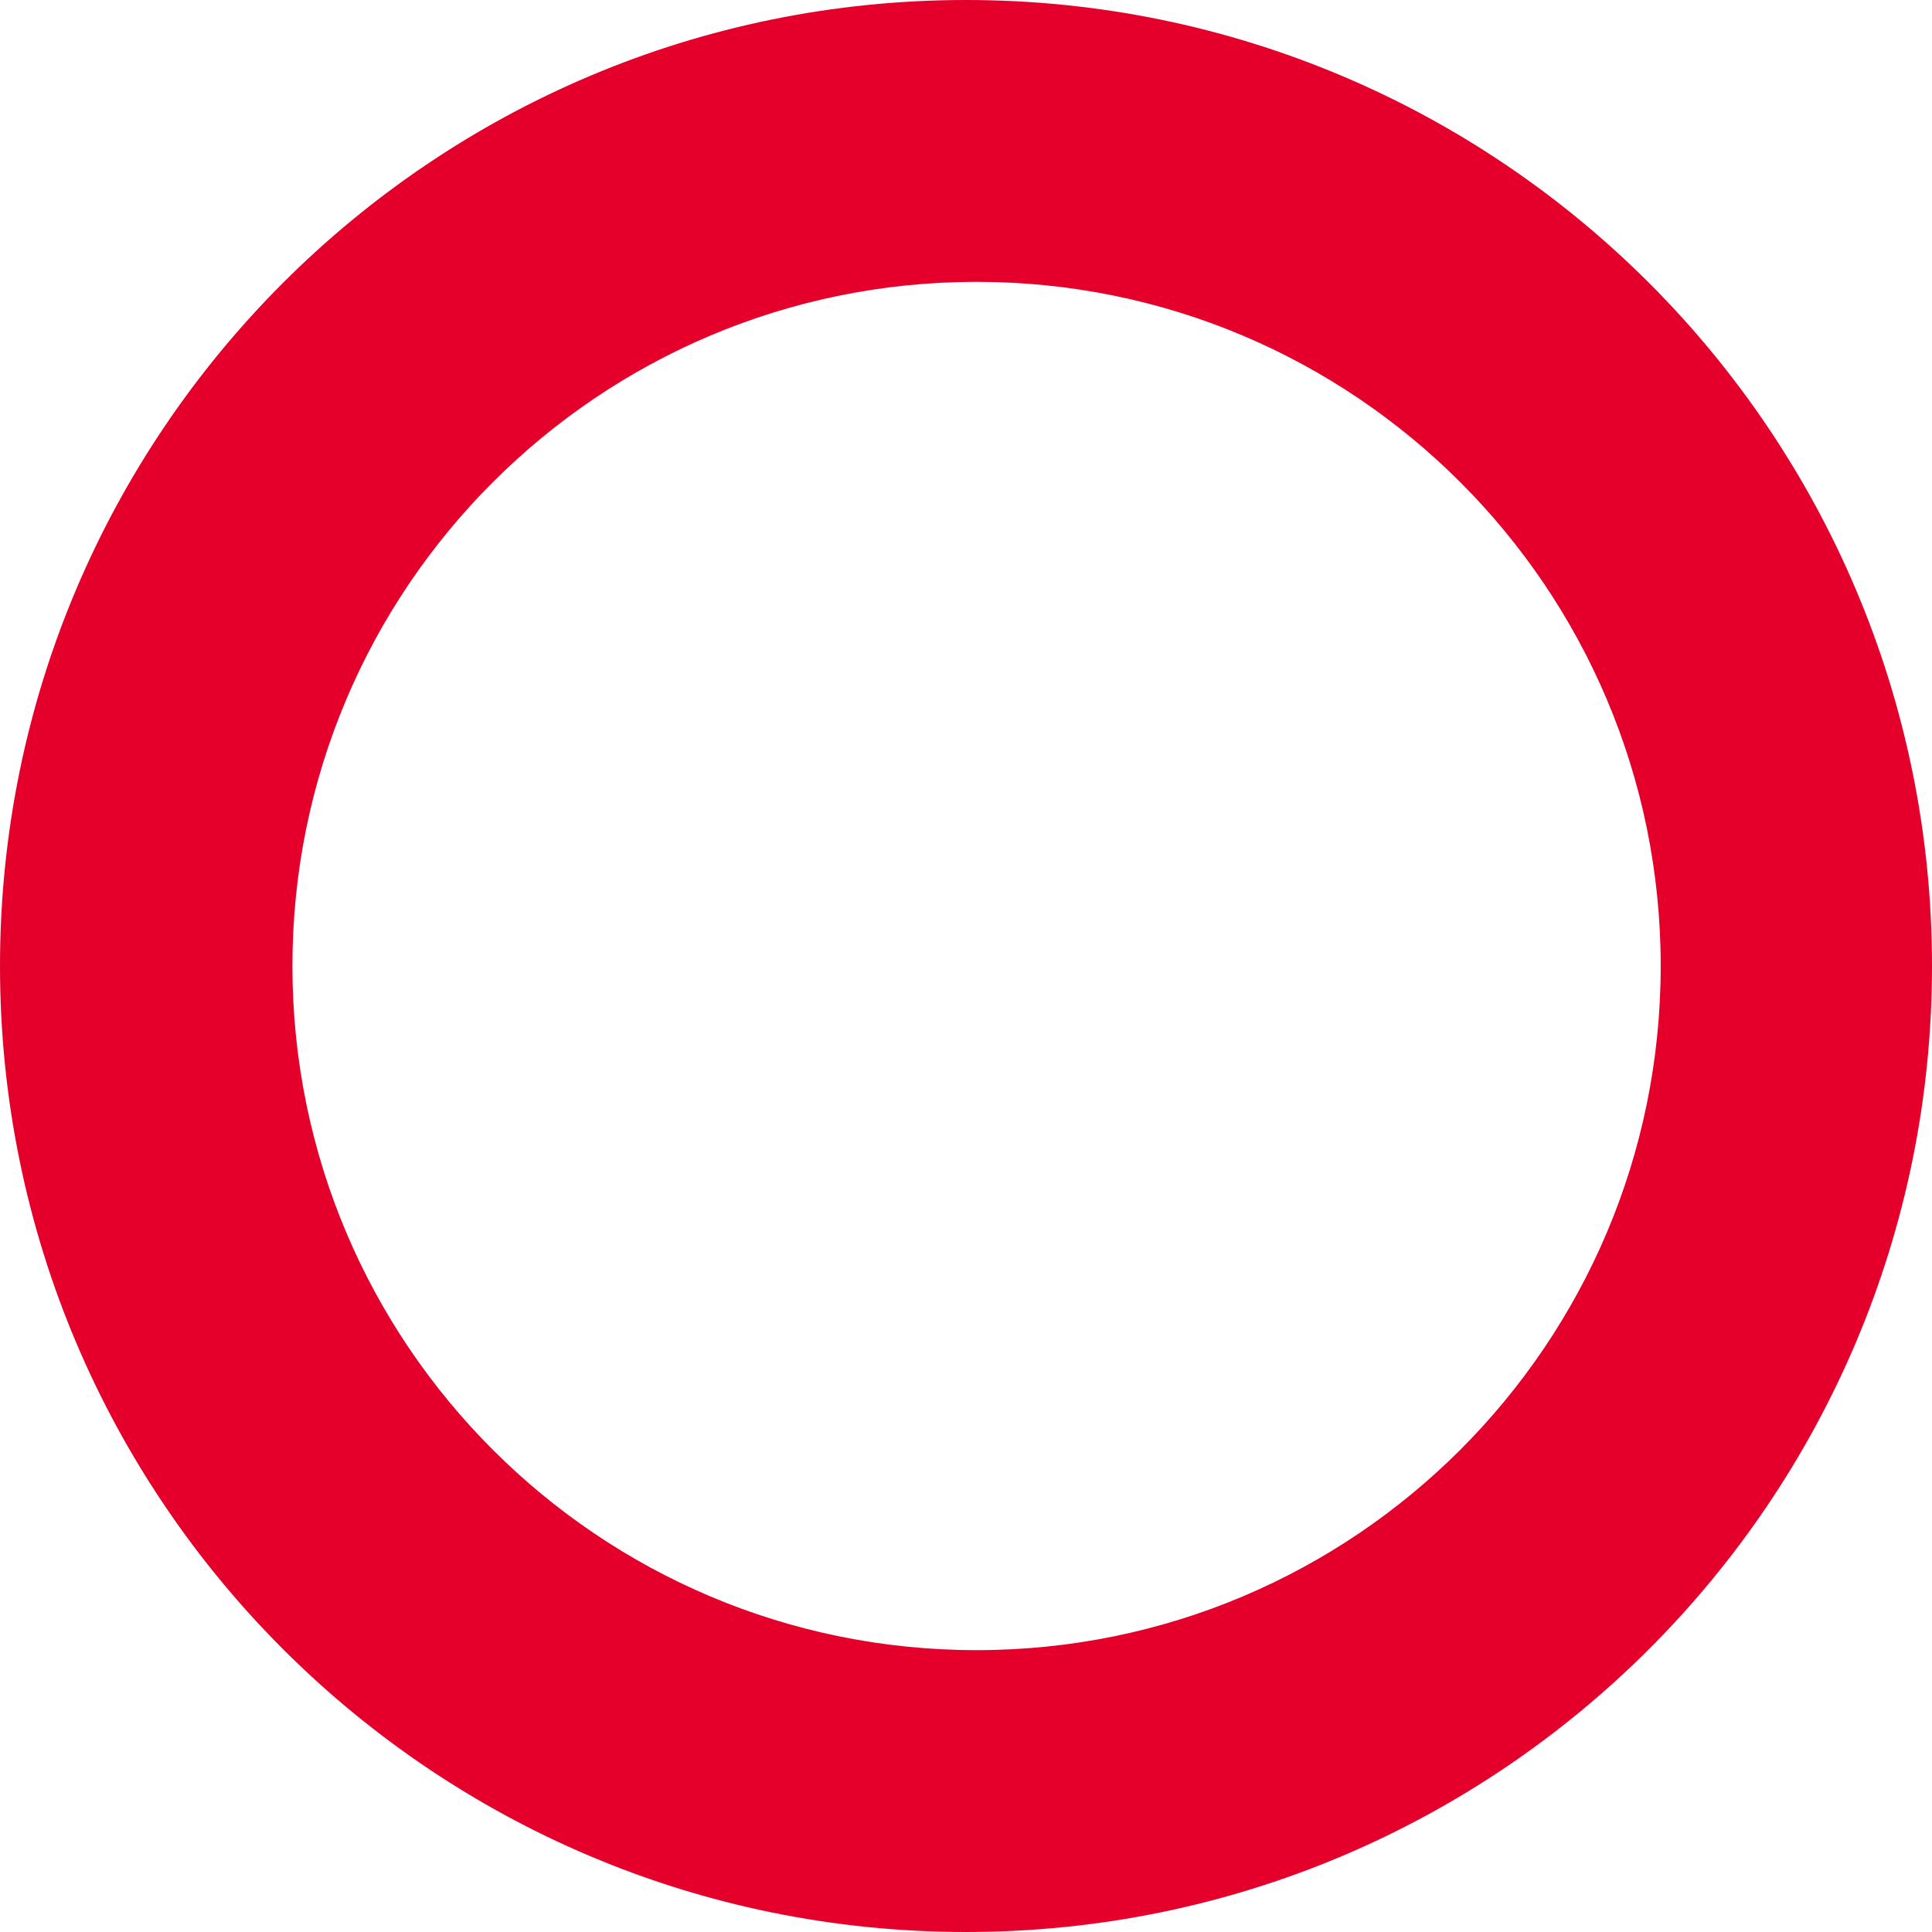
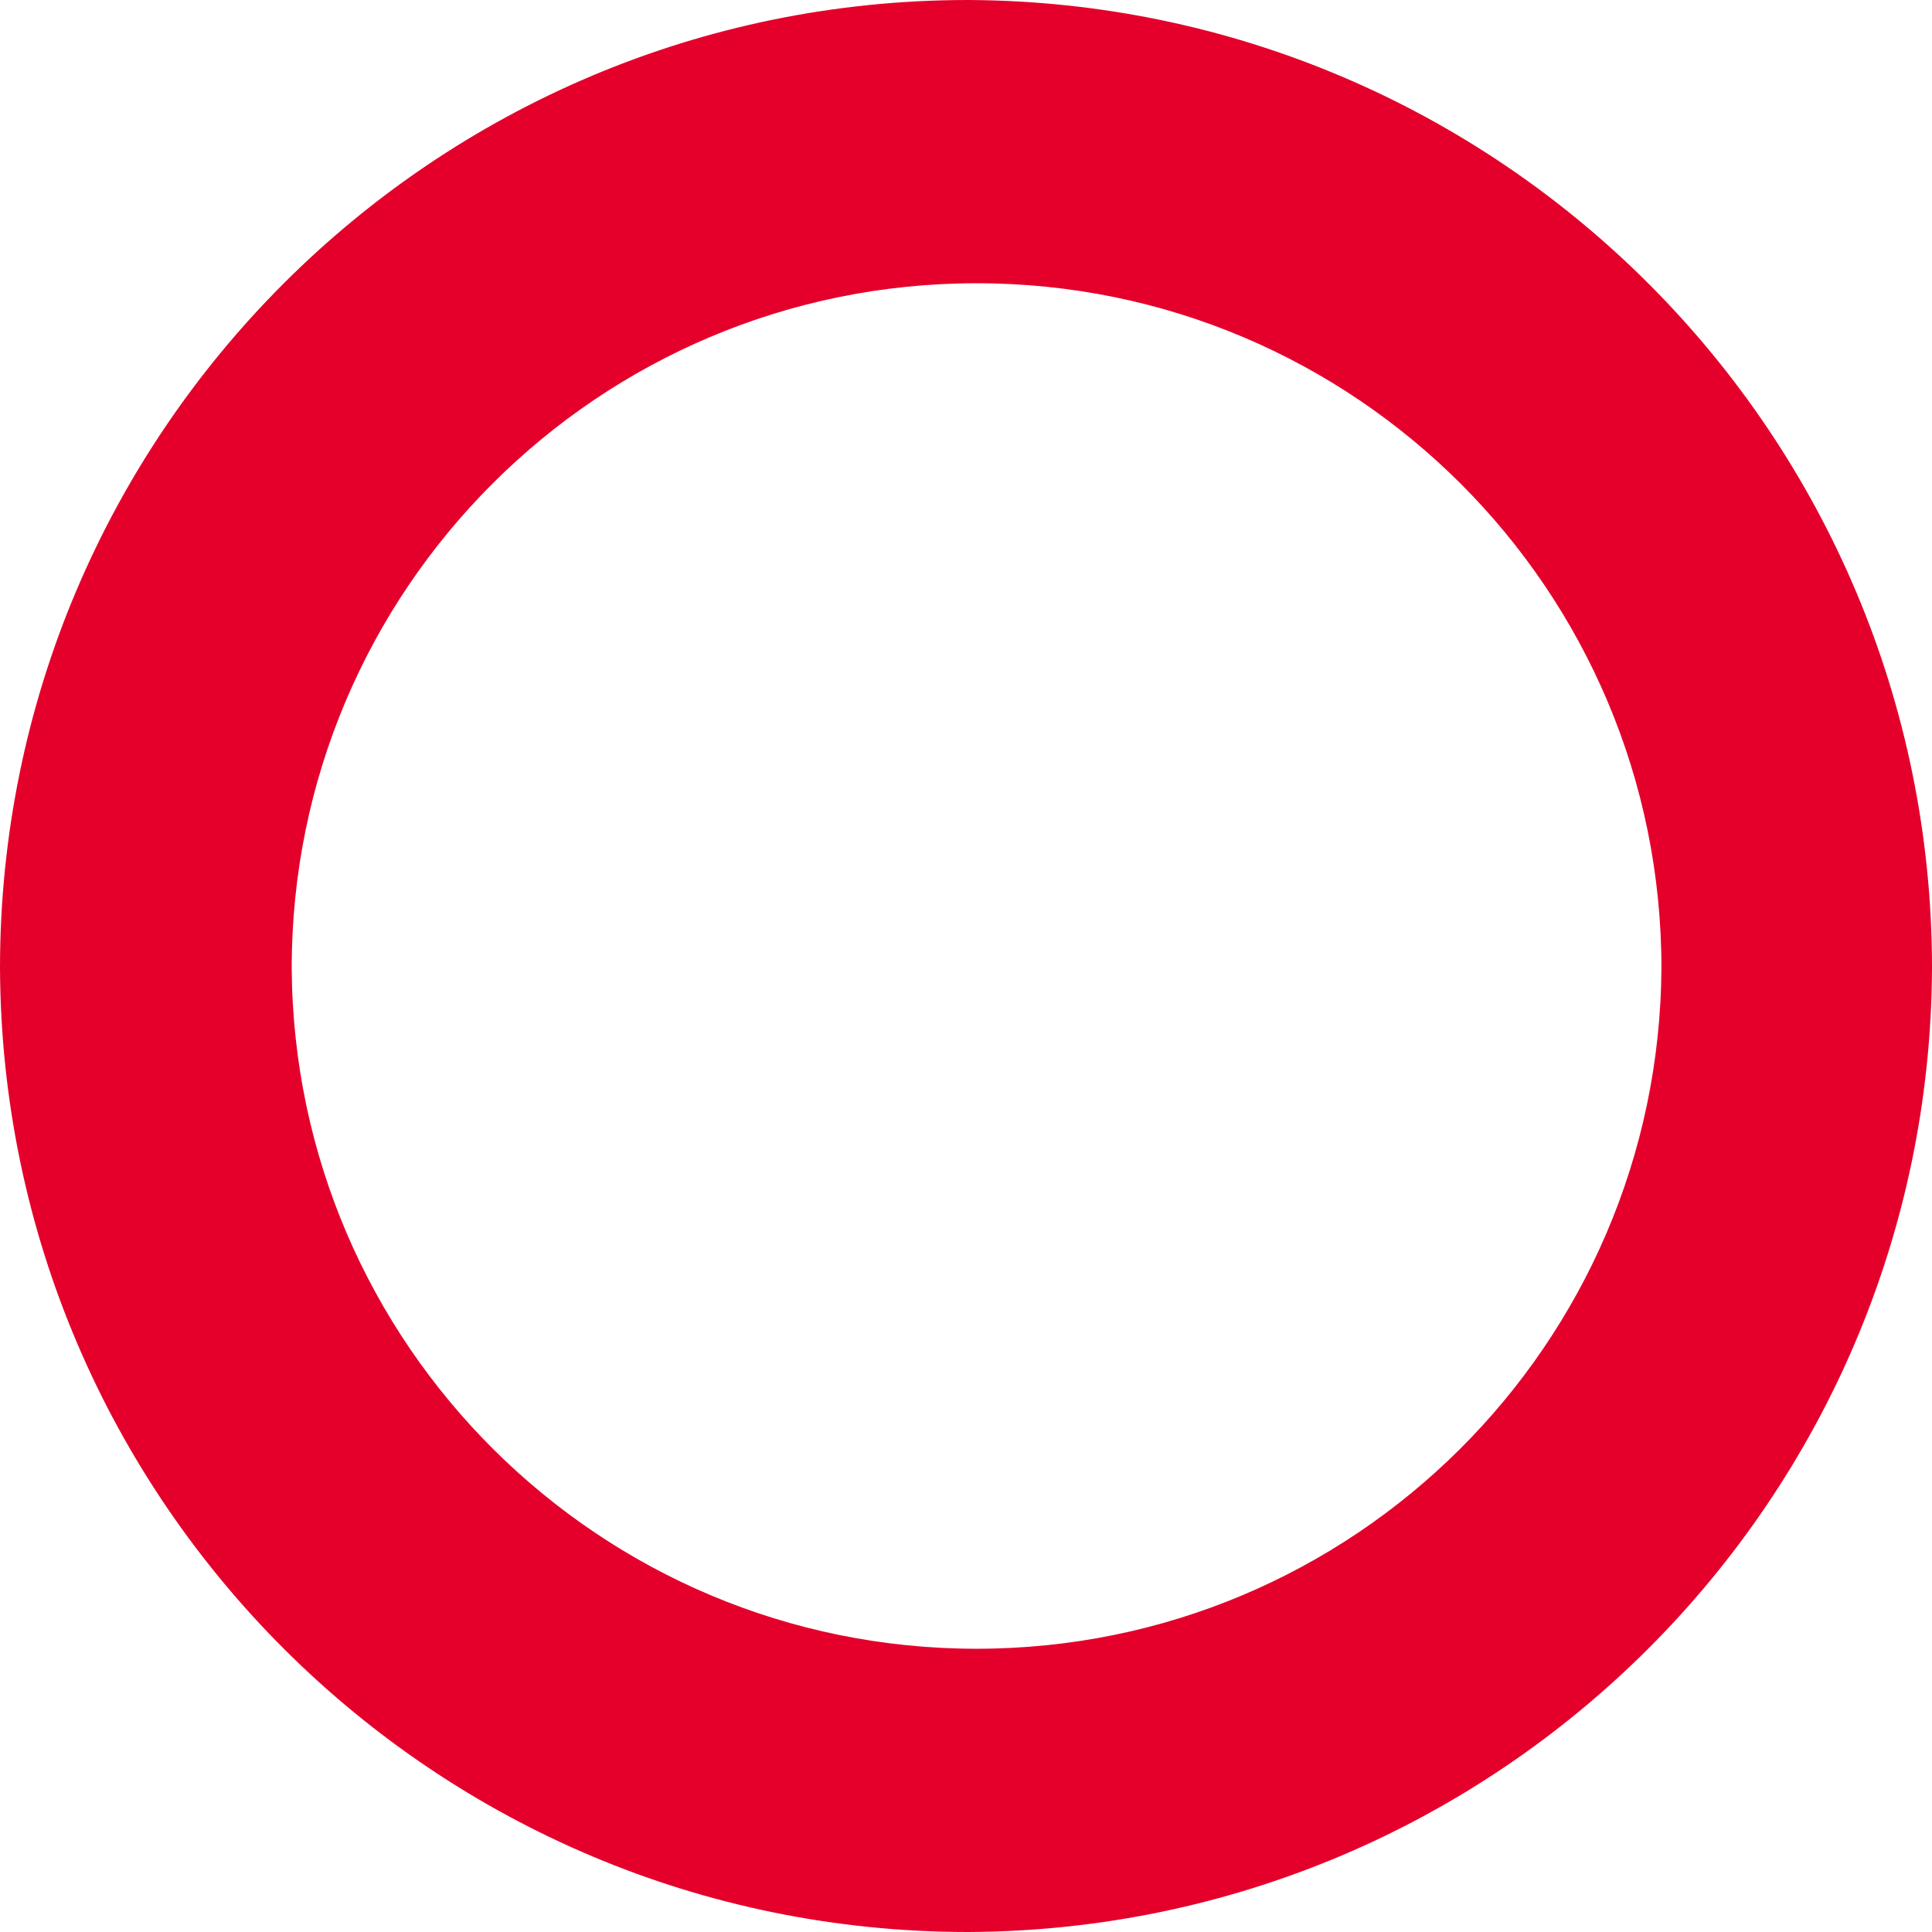
- <svg xmlns="http://www.w3.org/2000/svg" viewBox="0 0 45.72 45.72">
-   <defs>
-     <style>.cls-1{fill:#e4002b;stroke:#e4002b;stroke-miterlimit:10;}</style>
-   </defs>
+ <svg xmlns="http://www.w3.org/2000/svg" viewBox="0 0 45.7 45.7">
  <g id="Слой_2" data-name="Слой 2">
    <g id="Слой_1-2" data-name="Слой 1">
-       <path class="cls-1" d="M22.86,45.22h0A22.36,22.36,0,0,1,.5,22.86h0A22.36,22.36,0,0,1,22.86.5h0A22.36,22.36,0,0,1,45.22,22.86h0A22.36,22.36,0,0,1,22.86,45.22ZM39.8,22.86h0A16.69,16.69,0,0,0,23.11,6.17h0A16.69,16.69,0,0,0,6.42,22.86h0A16.69,16.69,0,0,0,23.11,39.55h0A16.69,16.69,0,0,0,39.8,22.86Z" />
+       <path d="M22.9,45.2h0A22.4,22.4,0,0,1,.5,22.9h0A22.4,22.4,0,0,1,22.9.5h0A22.4,22.4,0,0,1,45.2,22.9h0A22.4,22.4,0,0,1,22.9,45.2ZM39.8,22.9h0A16.7,16.7,0,0,0,23.1,6.2h0A16.7,16.7,0,0,0,6.4,22.9h0A16.7,16.7,0,0,0,23.1,39.5h0A16.7,16.7,0,0,0,39.8,22.9Z" fill="#e4002b" stroke="#e4002b" stroke-miterlimit="10" />
    </g>
  </g>
</svg>
